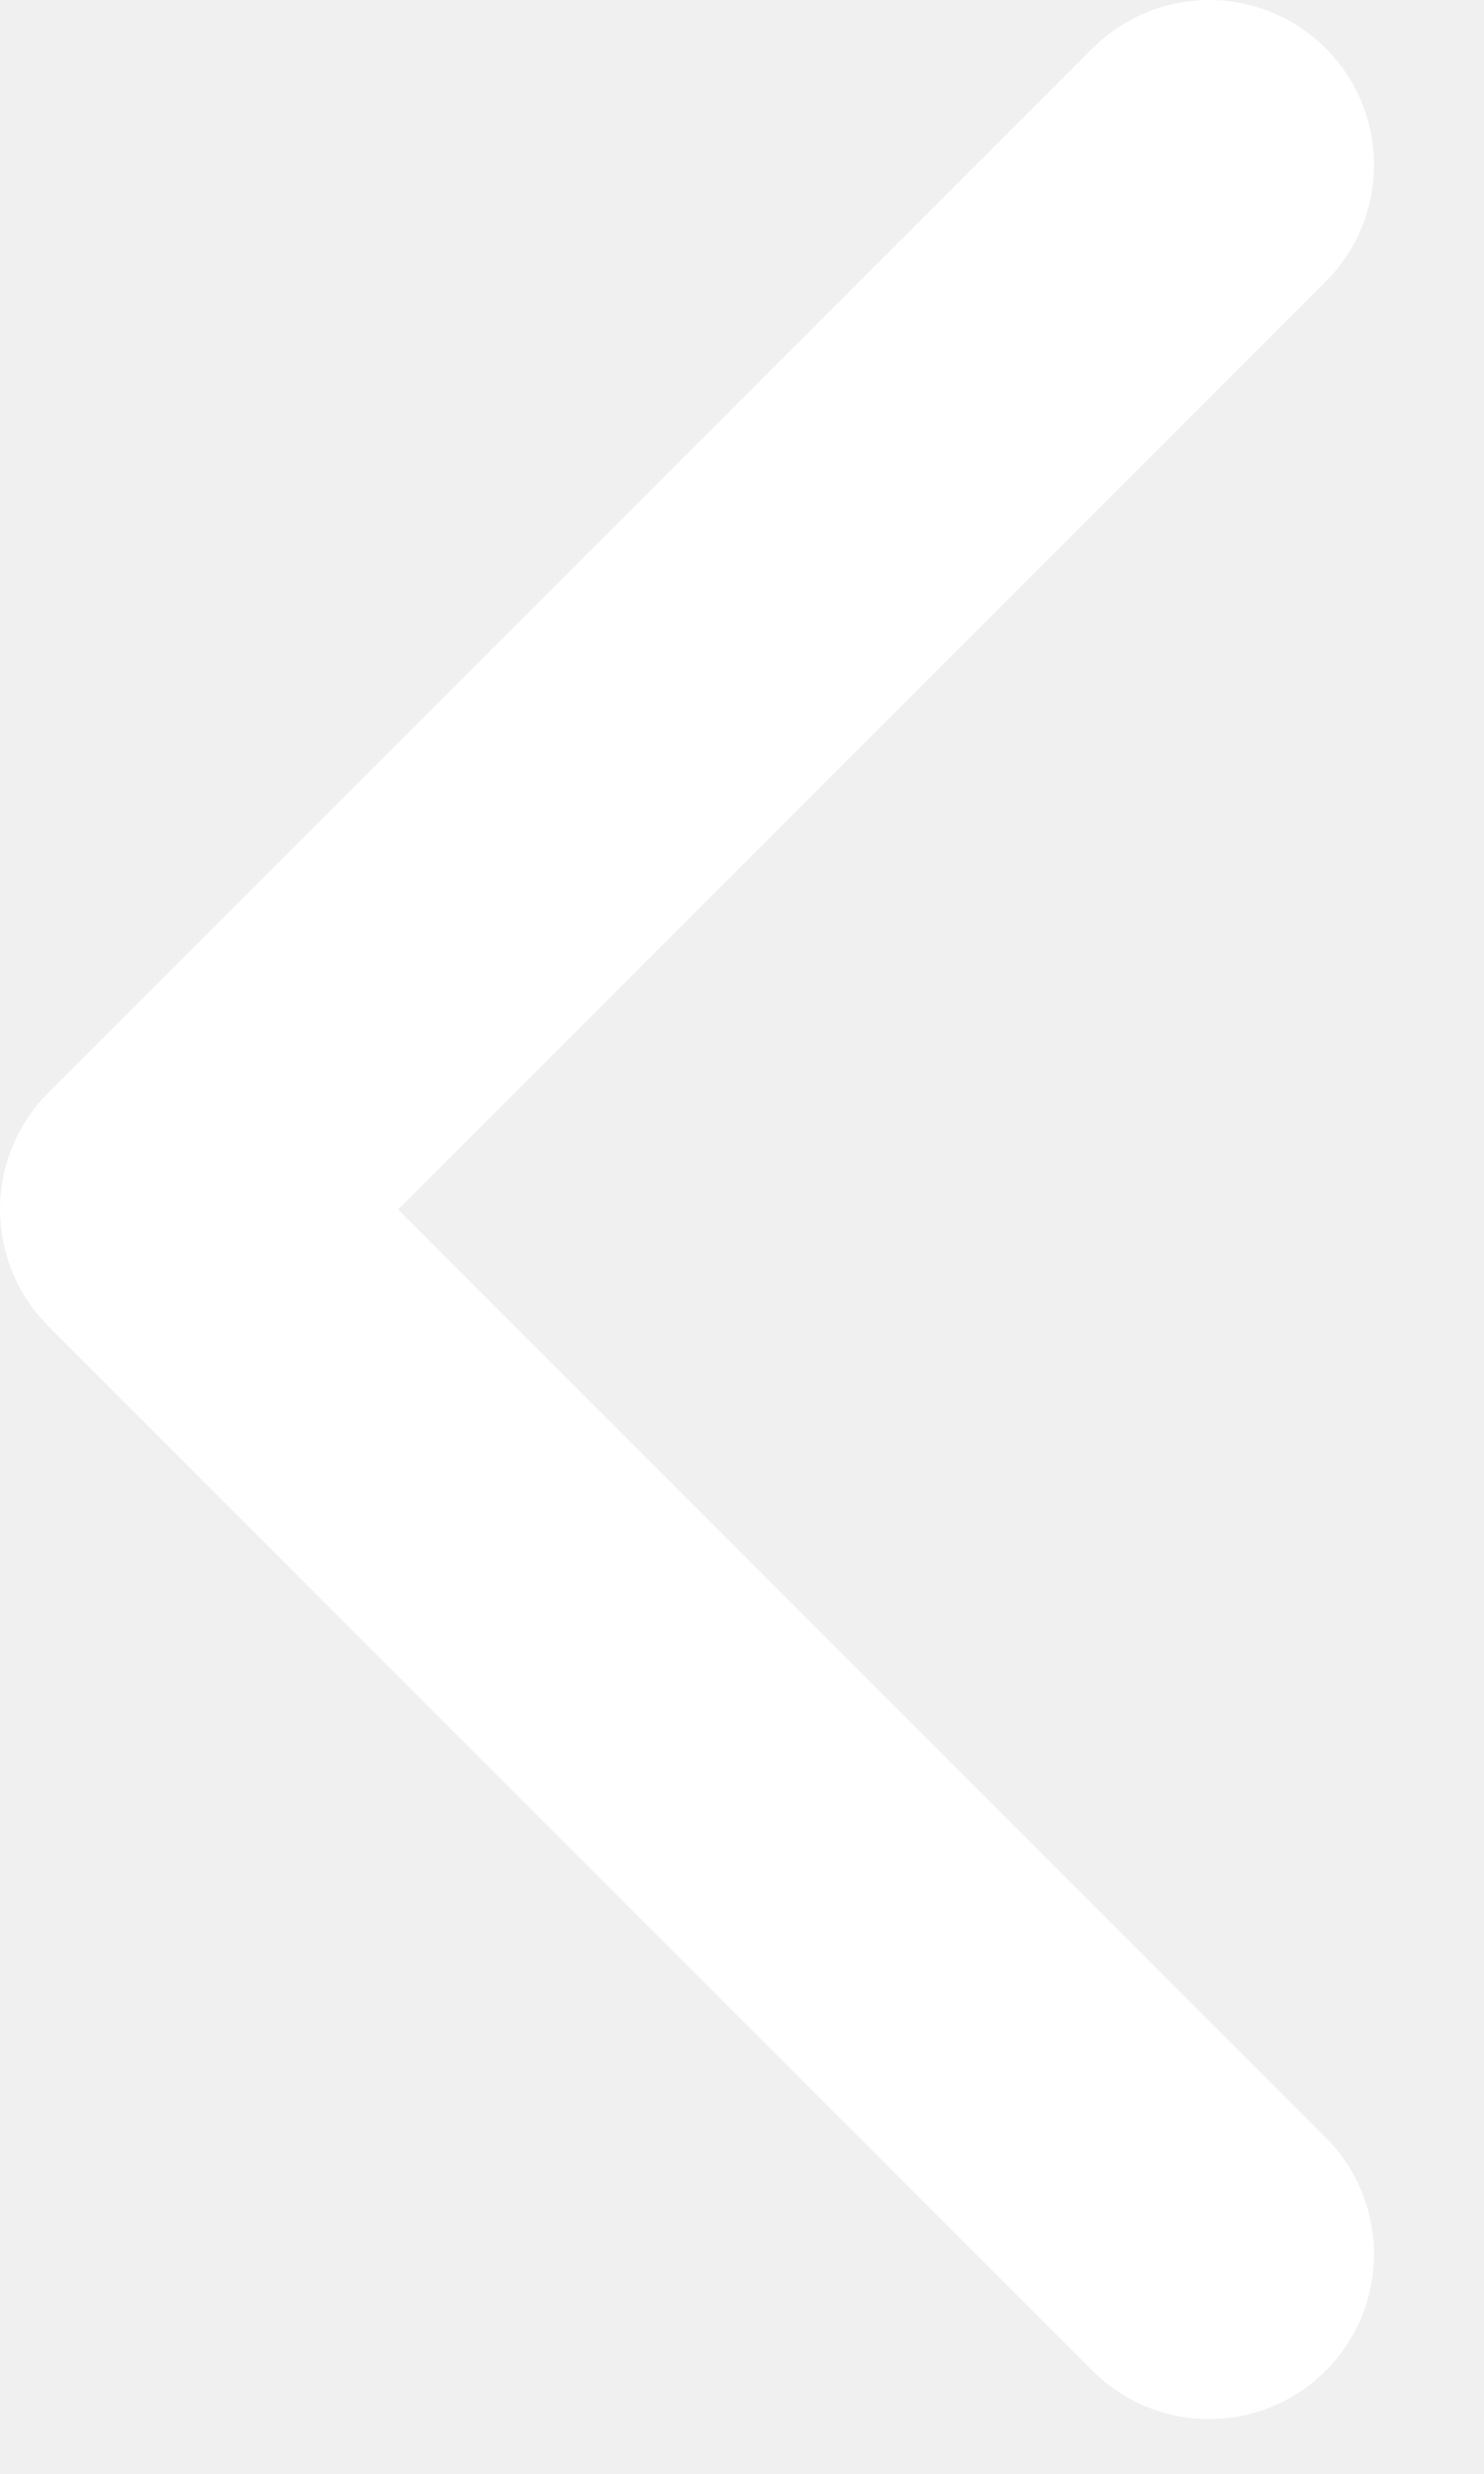
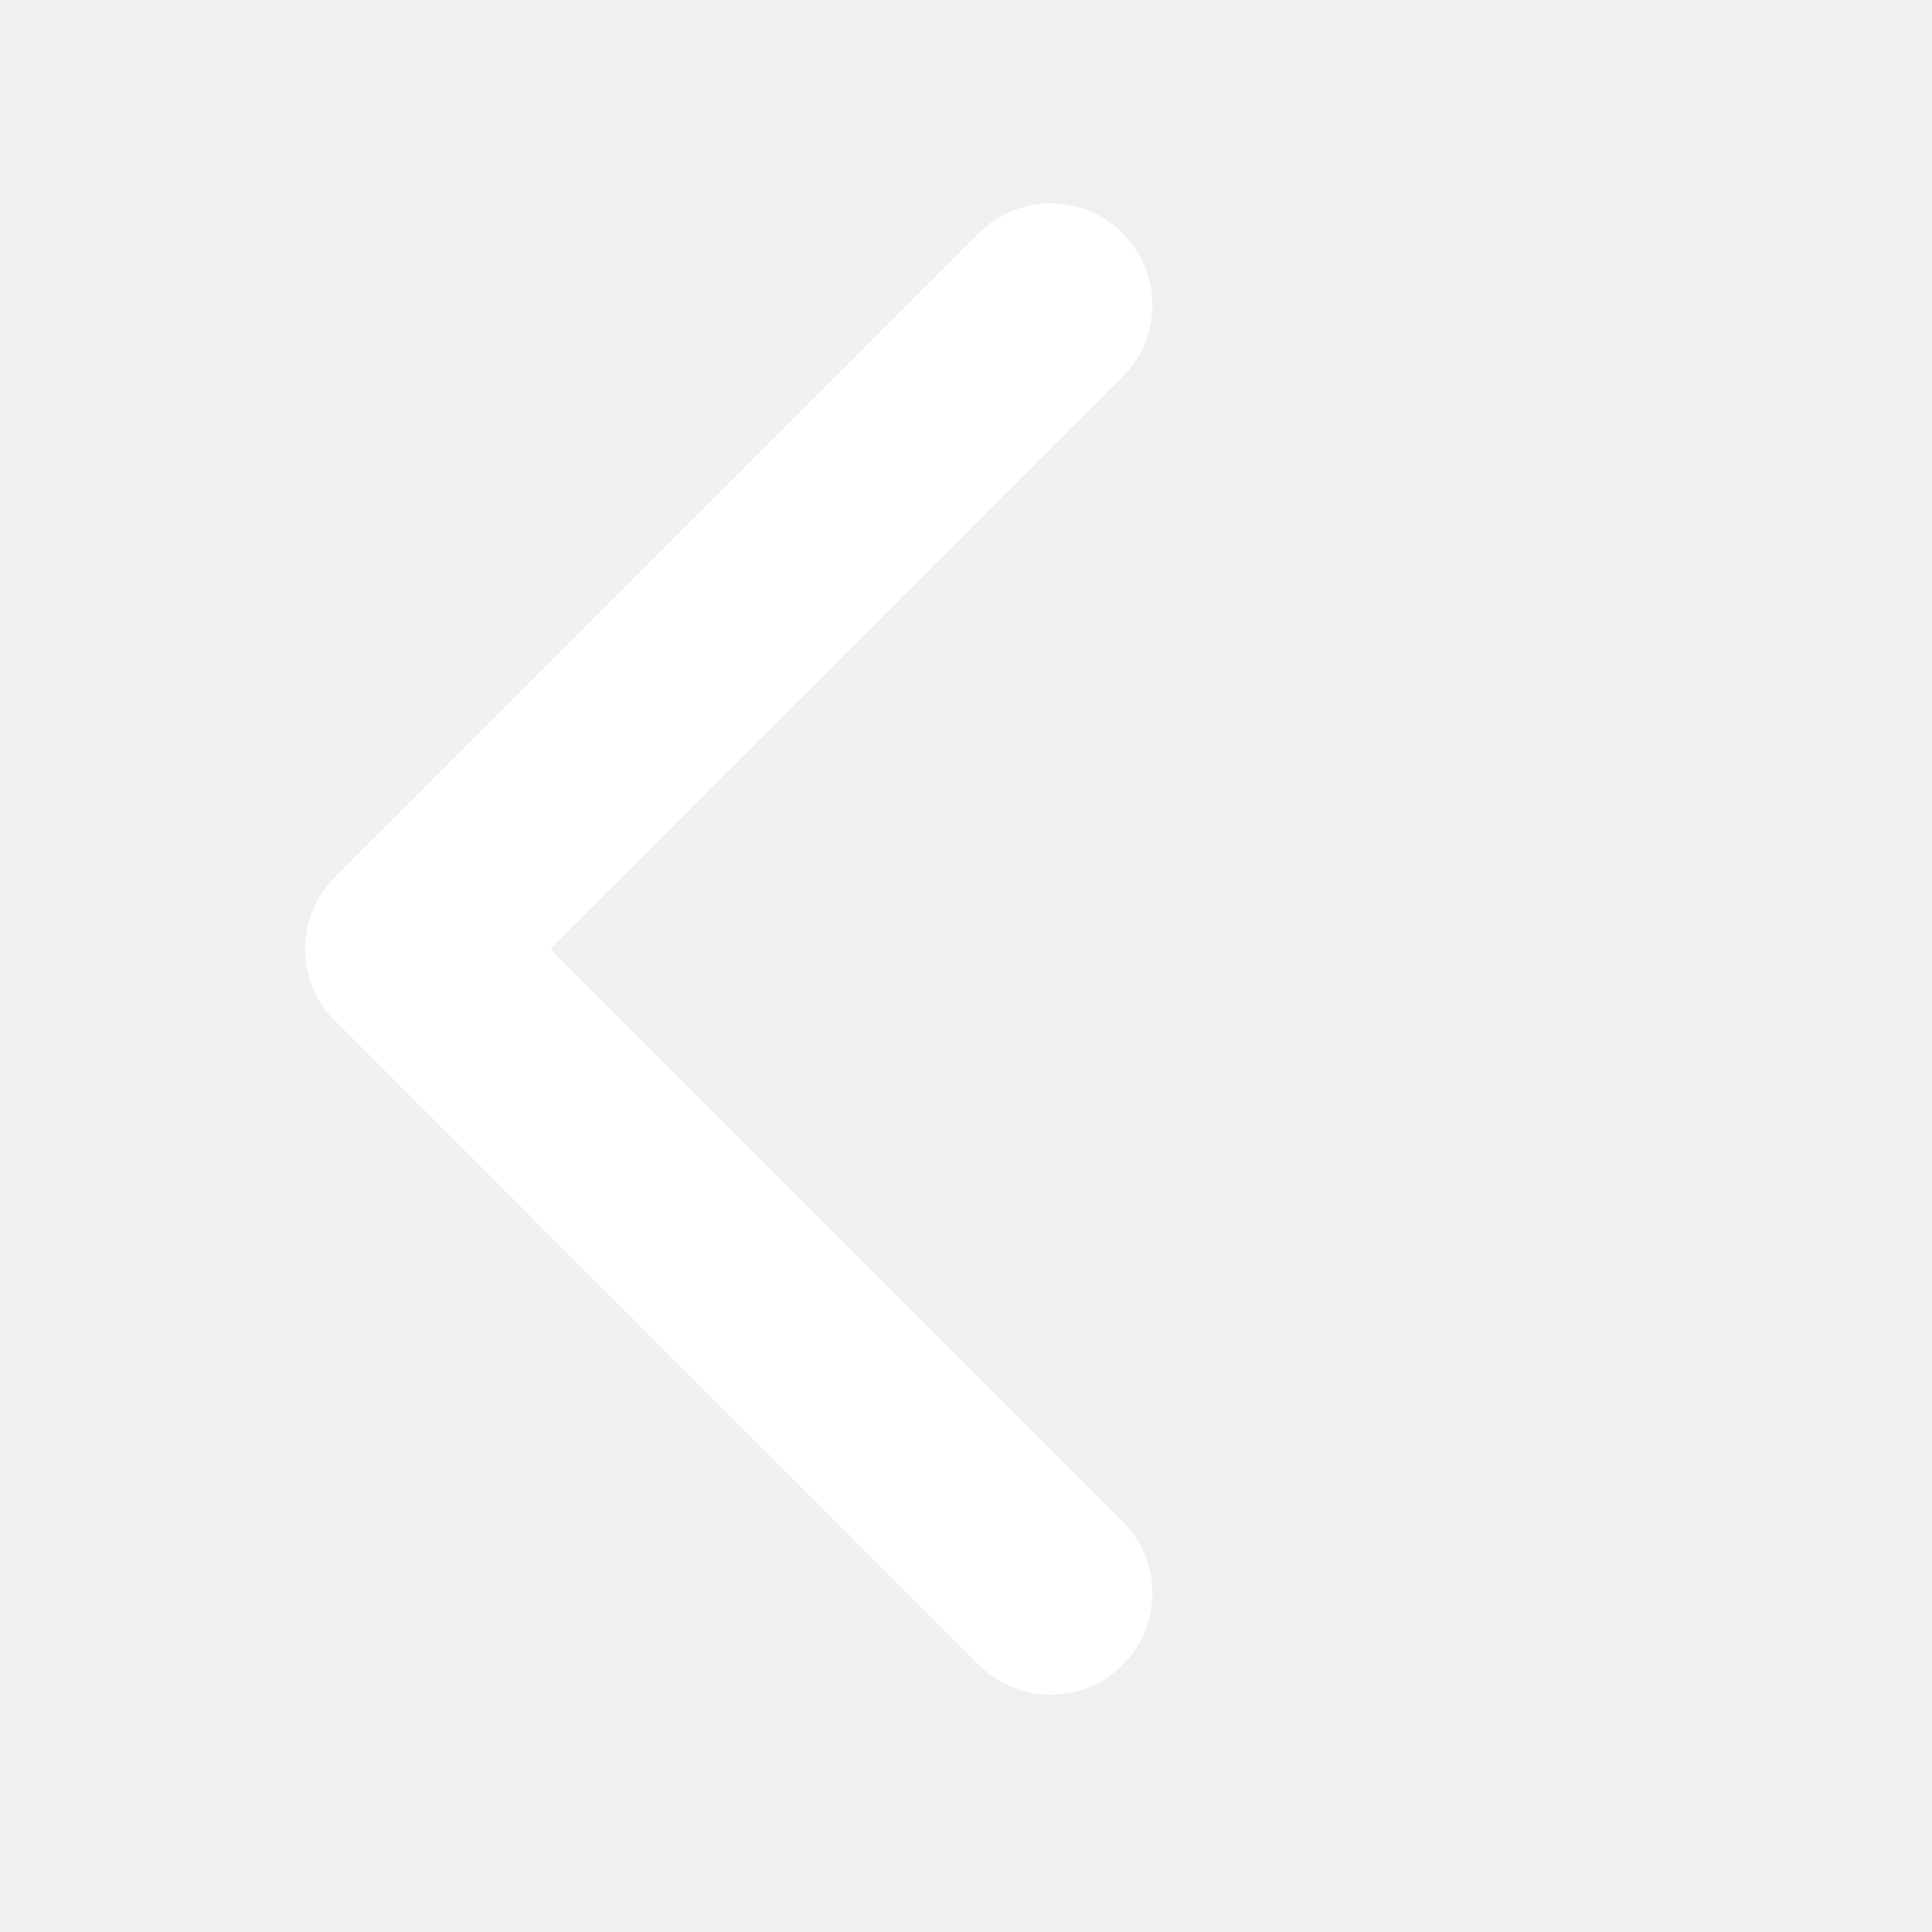
- <svg xmlns="http://www.w3.org/2000/svg" width="9" height="15" viewBox="0 0 9 15" fill="none">
-   <path d="M7.333 13.667L1 7.333L7.333 1" stroke="white" stroke-width="2" stroke-linecap="round" stroke-linejoin="round" />
+ <svg xmlns="http://www.w3.org/2000/svg" width="19" height="19" viewBox="0 0 19 19" fill="none">
+   <path fill-rule="evenodd" clip-rule="evenodd" d="M11.04 16.374C10.65 16.764 10.017 16.764 9.626 16.374L3.293 10.04C2.902 9.65 2.902 9.017 3.293 8.626L9.626 2.293C10.017 1.902 10.65 1.902 11.04 2.293C11.431 2.683 11.431 3.317 11.04 3.707L5.414 9.333L11.04 14.96C11.431 15.35 11.431 15.983 11.04 16.374Z" fill="white" />
</svg>
